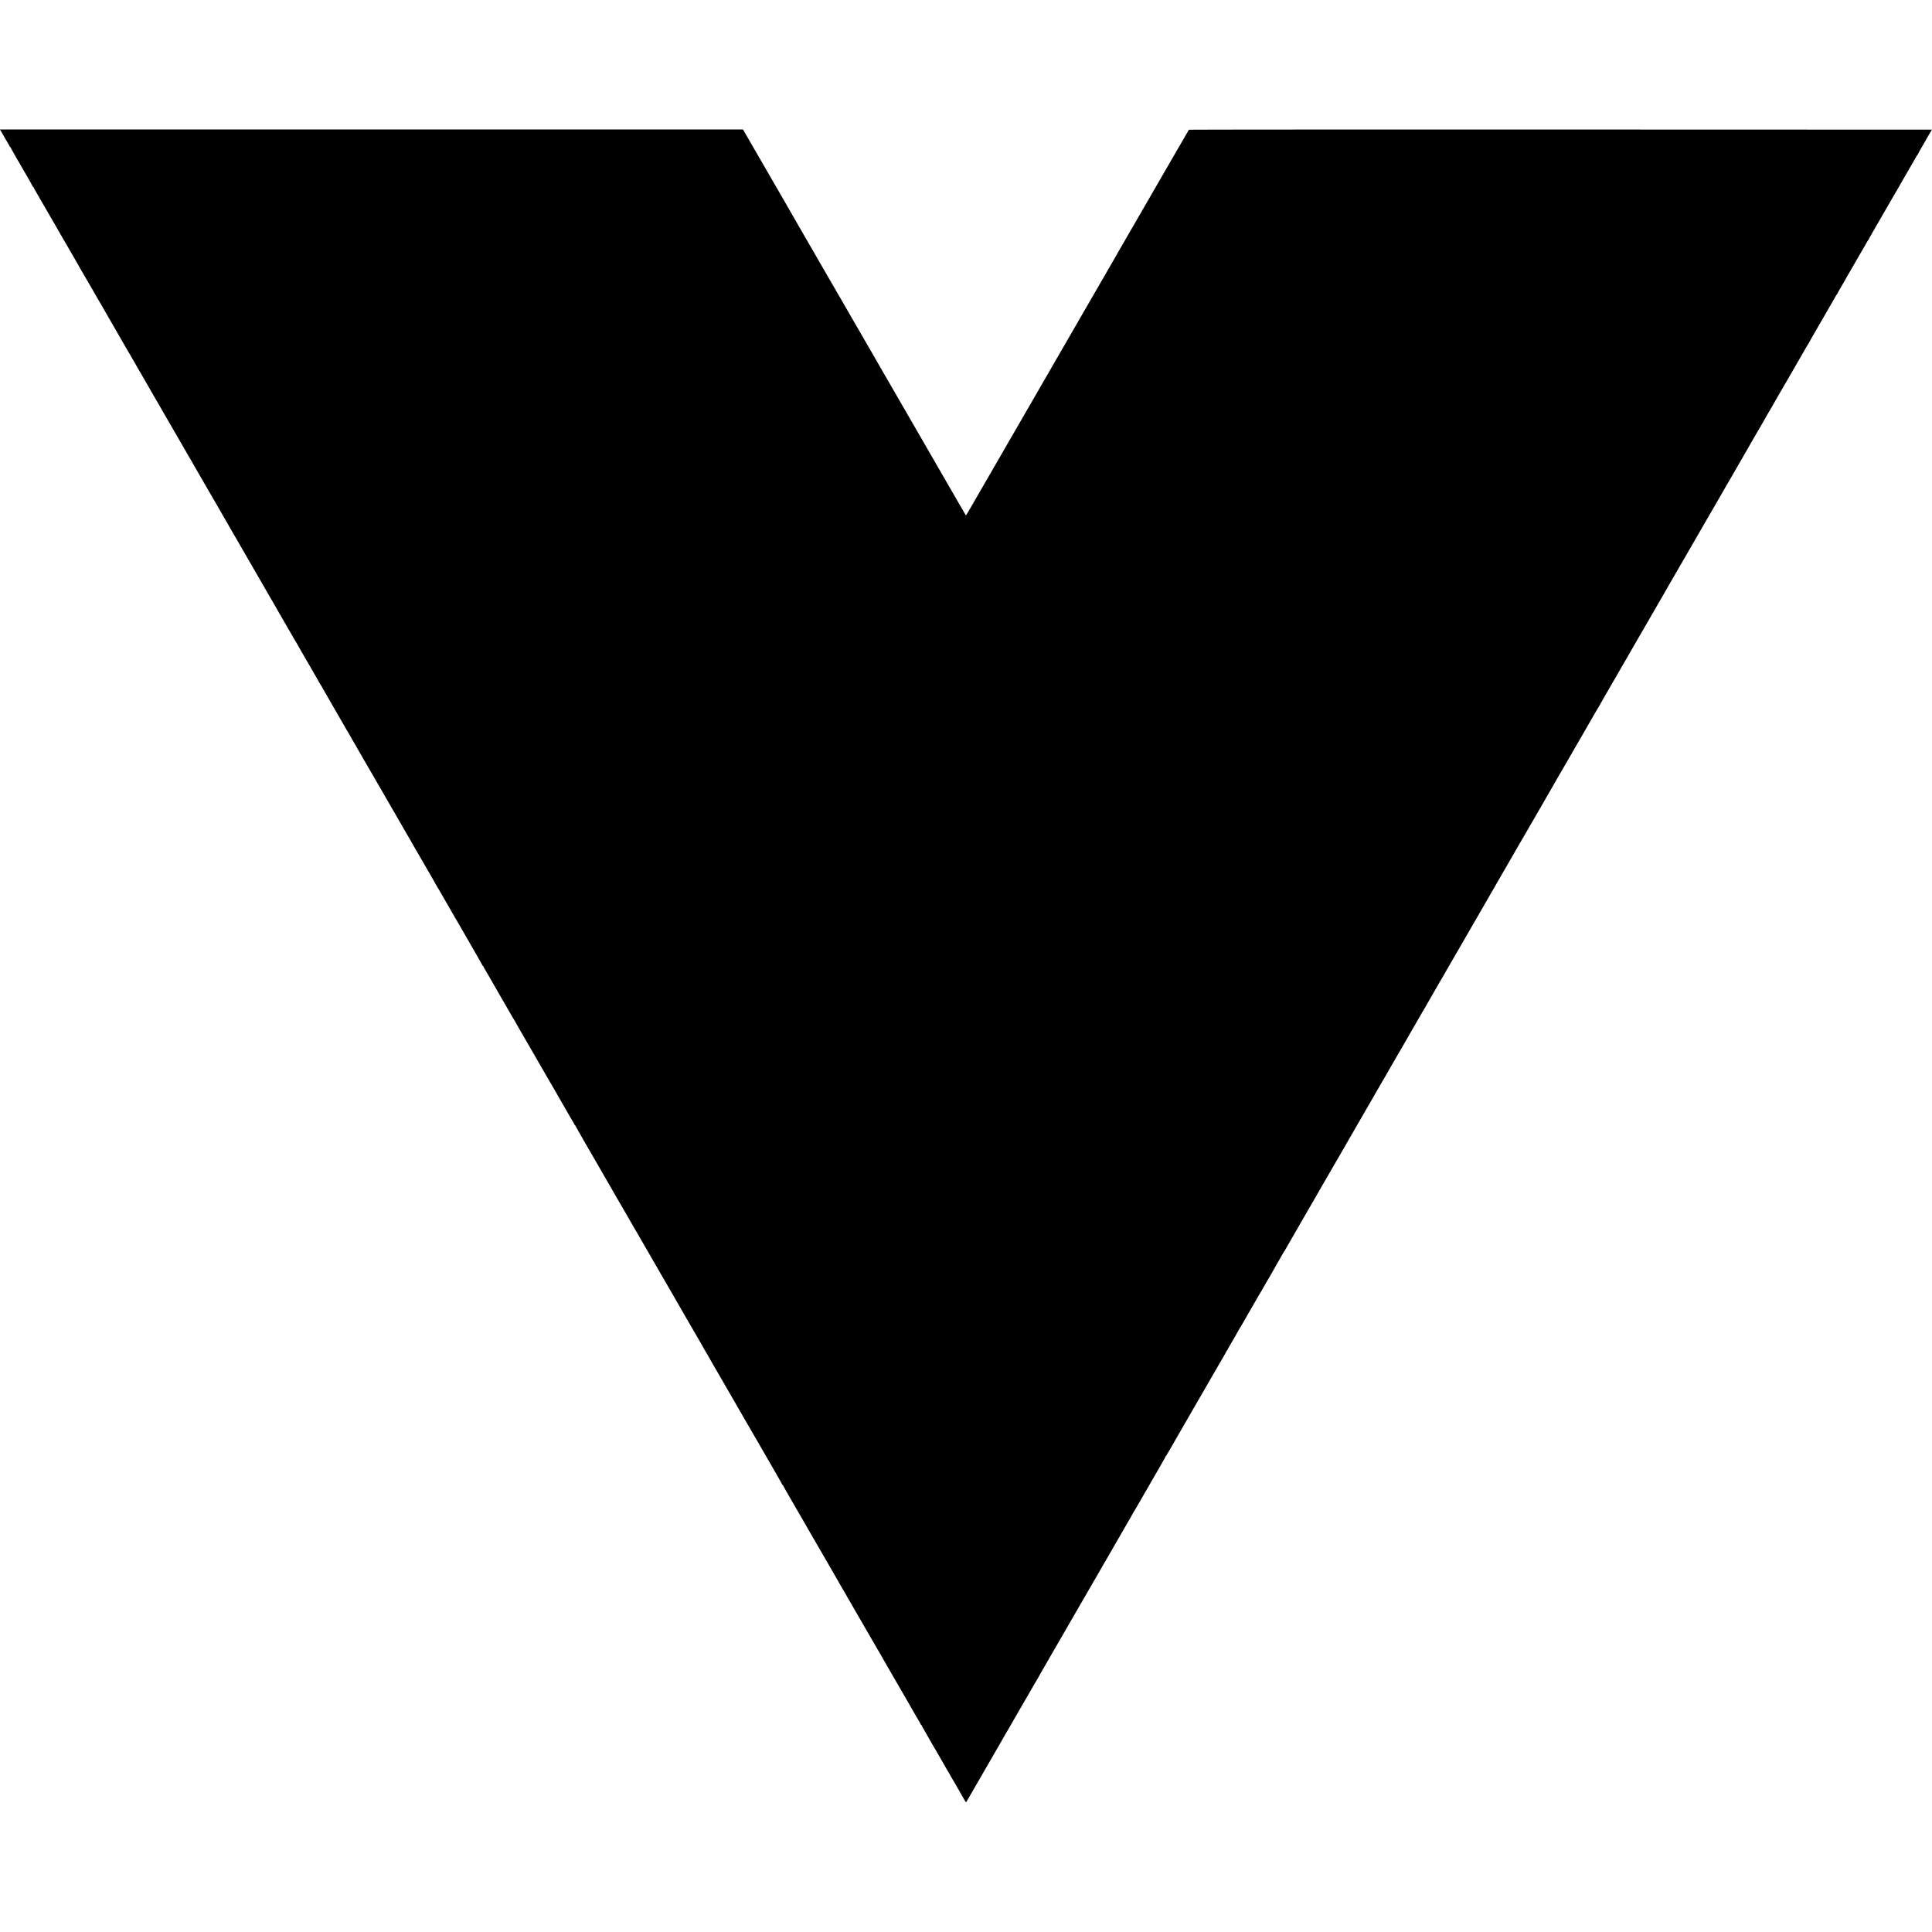
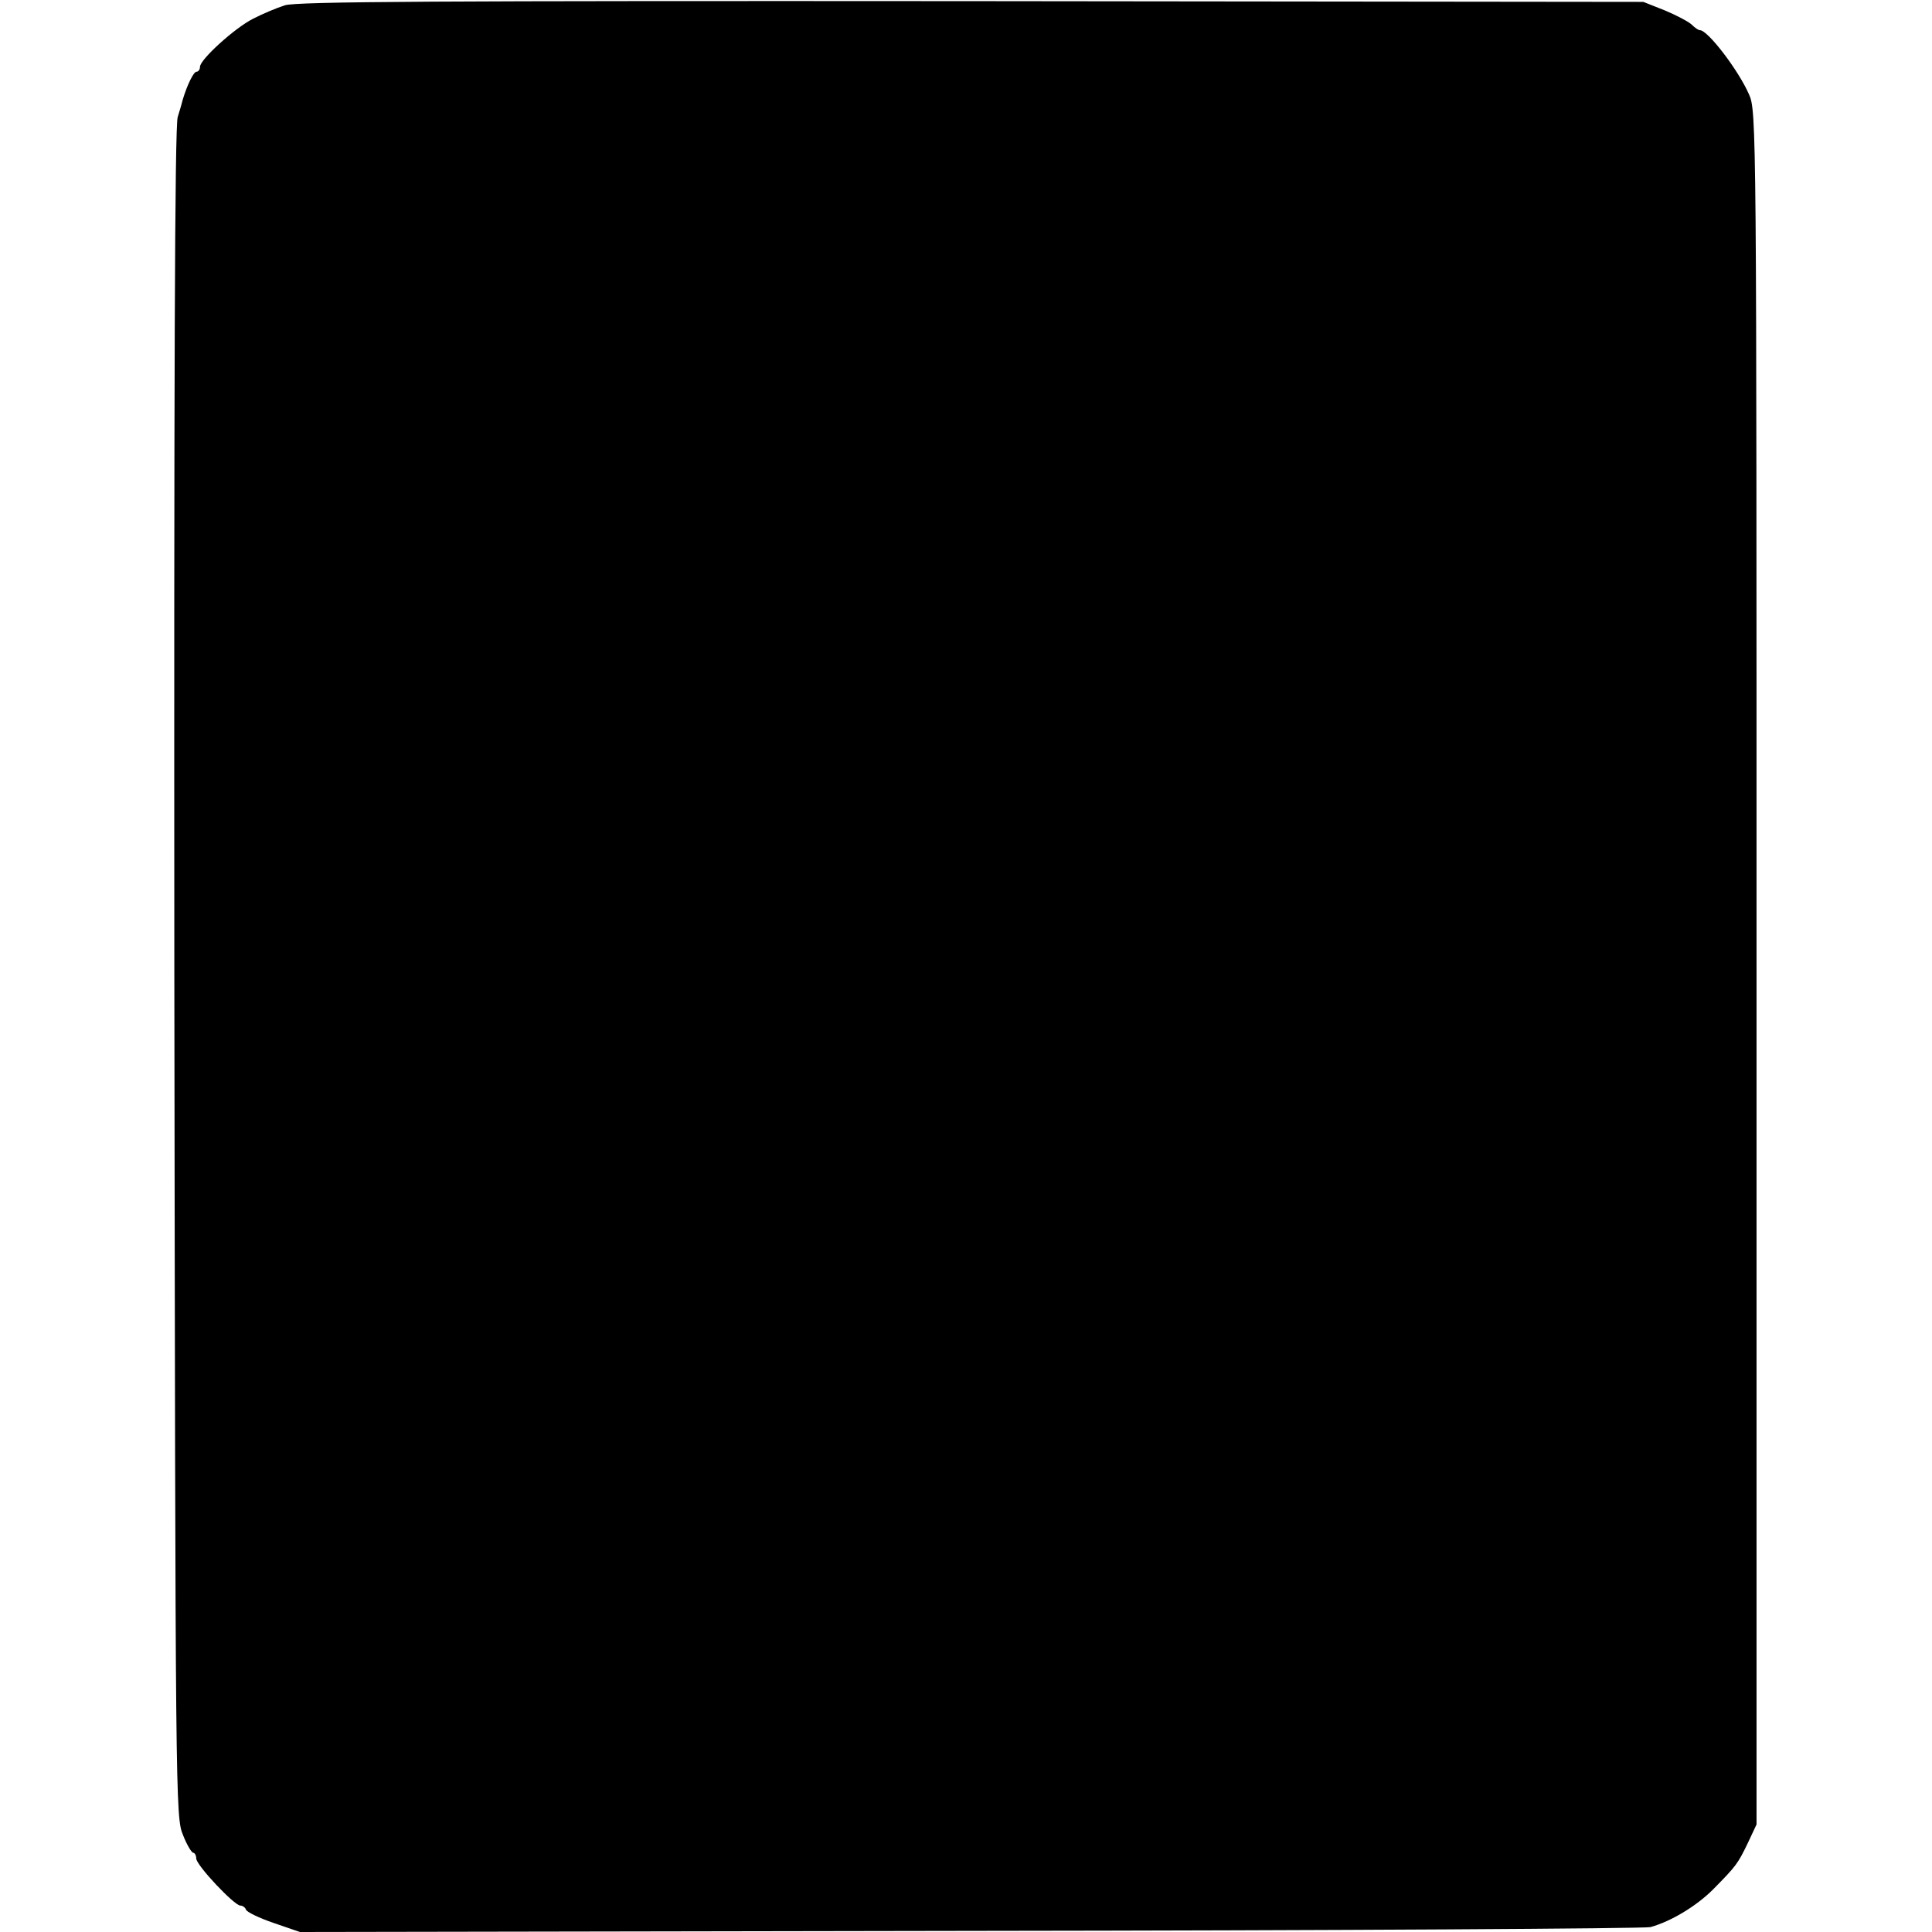
- <svg xmlns="http://www.w3.org/2000/svg" version="1.0" width="16pt" height="16pt" viewBox="0 0 16 16" preserveAspectRatio="xMidYMid meet">
-   <g transform="translate(0,16) scale(0.00032,-0.00032)" fill="#000000" stroke="none">
-     <path d="M18 46618 c45 -75 122 -207 122 -211 0 -2 25 -45 55 -95 30 -50 55 -96 55 -102 0 -5 5 -10 10 -10 6 0 10 -4 10 -9 0 -5 73 -135 161 -288 89 -153 173 -298 187 -323 14 -25 32 -57 41 -72 88 -149 187 -324 189 -335 2 -7 8 -13 13 -13 5 0 9 -4 9 -10 0 -5 46 -89 103 -187 175 -302 490 -846 507 -876 8 -16 20 -36 25 -45 28 -46 290 -498 339 -585 13 -23 74 -129 136 -236 61 -107 123 -215 137 -240 14 -25 29 -50 33 -56 5 -5 23 -37 40 -70 18 -33 38 -67 44 -75 11 -16 21 -33 63 -109 14 -25 29 -50 33 -56 4 -5 21 -35 38 -65 55 -100 261 -455 269 -465 4 -5 14 -21 20 -35 15 -29 41 -75 103 -180 24 -41 52 -88 60 -105 9 -16 57 -100 107 -185 112 -193 362 -626 380 -660 8 -14 23 -38 33 -55 11 -16 23 -37 27 -45 4 -8 26 -46 48 -85 23 -38 53 -90 67 -115 46 -81 64 -113 178 -310 62 -107 121 -210 132 -227 37 -67 56 -99 85 -148 16 -27 32 -57 36 -65 4 -8 15 -27 25 -42 9 -15 53 -89 96 -165 44 -76 177 -307 296 -513 120 -206 268 -463 330 -570 131 -227 117 -203 200 -348 36 -62 73 -125 82 -140 10 -15 21 -34 25 -42 4 -8 20 -37 36 -65 17 -27 38 -65 48 -82 49 -85 64 -111 87 -153 13 -25 28 -49 32 -55 4 -5 78 -134 165 -285 87 -151 166 -288 176 -305 10 -16 26 -43 35 -59 9 -17 125 -217 257 -445 132 -229 253 -441 270 -471 17 -30 45 -79 64 -108 18 -29 33 -54 33 -57 0 -2 20 -37 44 -77 24 -40 123 -212 221 -383 97 -170 190 -330 205 -355 16 -25 39 -65 53 -90 13 -25 81 -144 152 -265 70 -121 137 -238 150 -260 12 -22 37 -65 55 -95 18 -30 43 -73 55 -95 12 -22 48 -85 80 -140 77 -132 163 -280 190 -330 13 -22 71 -123 130 -225 59 -102 116 -199 126 -217 10 -17 29 -50 43 -72 15 -22 26 -43 26 -45 0 -2 27 -50 60 -106 33 -56 60 -103 60 -105 0 -2 55 -98 90 -155 8 -14 182 -316 239 -414 13 -22 45 -79 72 -124 27 -46 49 -86 49 -89 0 -2 14 -24 30 -48 16 -24 30 -46 30 -49 0 -5 74 -135 100 -176 5 -8 24 -42 43 -75 50 -88 58 -101 262 -455 104 -179 199 -345 213 -370 14 -25 28 -49 32 -55 4 -5 17 -26 28 -45 10 -19 62 -109 114 -200 114 -197 133 -230 170 -295 16 -27 33 -57 38 -65 17 -28 96 -165 103 -180 4 -8 16 -28 26 -45 10 -16 77 -131 148 -255 72 -124 181 -313 243 -420 62 -107 121 -209 131 -227 35 -62 323 -560 392 -678 38 -66 83 -145 100 -175 16 -30 33 -59 37 -65 4 -5 17 -27 29 -47 34 -61 56 -100 90 -156 17 -29 31 -55 31 -57 0 -2 17 -32 39 -67 21 -35 134 -229 251 -433 117 -203 235 -407 261 -451 27 -45 49 -85 49 -88 0 -4 8 -19 19 -34 15 -21 200 -341 309 -533 10 -19 33 -58 51 -87 17 -29 31 -54 31 -56 0 -2 25 -44 55 -94 30 -50 55 -95 55 -98 0 -4 6 -15 14 -23 7 -9 27 -41 43 -71 17 -30 170 -297 342 -594 171 -296 311 -542 311 -547 0 -5 5 -9 10 -9 6 0 10 -4 10 -10 0 -5 22 -47 49 -92 27 -46 58 -99 68 -118 24 -43 81 -140 93 -160 5 -8 66 -114 135 -235 69 -121 130 -227 135 -235 12 -21 259 -447 283 -490 10 -19 28 -47 38 -62 11 -14 19 -29 19 -32 0 -3 37 -69 83 -148 99 -170 305 -526 337 -583 13 -22 31 -53 41 -70 11 -16 22 -37 26 -45 7 -14 82 -146 103 -180 14 -24 181 -311 205 -355 13 -22 46 -80 75 -130 29 -49 64 -110 78 -135 14 -25 51 -88 82 -140 31 -52 59 -102 63 -110 4 -8 18 -33 31 -55 205 -353 284 -489 309 -535 17 -30 45 -78 62 -106 18 -28 36 -60 39 -72 4 -12 12 -22 17 -22 5 0 9 -4 9 -10 0 -5 109 -197 241 -427 133 -230 250 -431 259 -448 51 -90 222 -385 280 -485 37 -63 78 -135 92 -160 14 -25 67 -117 118 -205 51 -88 101 -175 111 -193 34 -58 55 -95 149 -257 51 -88 101 -173 110 -190 9 -16 76 -131 147 -255 72 -124 140 -241 151 -260 61 -108 281 -489 355 -615 38 -66 77 -133 87 -150 35 -63 91 -161 100 -175 14 -23 99 -169 128 -220 54 -97 135 -235 142 -245 4 -5 20 -32 35 -60 26 -48 238 -416 276 -480 10 -16 26 -46 37 -65 30 -53 382 -661 403 -695 10 -16 22 -37 26 -45 4 -8 26 -48 50 -88 24 -41 43 -75 43 -77 0 -2 22 -40 50 -85 27 -45 50 -84 50 -86 0 -3 38 -69 83 -147 84 -142 302 -520 340 -587 10 -19 34 -60 52 -90 18 -30 44 -75 57 -100 14 -25 45 -79 70 -120 25 -41 56 -96 70 -121 14 -25 77 -133 138 -240 62 -107 122 -210 132 -229 25 -43 310 -535 337 -581 11 -19 26 -45 34 -59 17 -32 238 -414 266 -460 11 -19 24 -41 28 -49 3 -7 75 -133 160 -278 84 -146 153 -269 153 -274 0 -5 5 -9 10 -9 6 0 10 -4 10 -10 0 -5 82 -150 181 -322 182 -314 201 -346 240 -415 12 -21 80 -139 152 -263 71 -124 141 -245 155 -270 14 -25 28 -49 32 -55 6 -8 145 -248 220 -380 37 -66 209 -362 229 -395 11 -19 24 -42 28 -49 4 -8 67 -118 140 -243 73 -125 133 -230 133 -233 0 -2 15 -28 33 -57 19 -29 47 -78 64 -108 17 -30 53 -93 79 -139 53 -90 82 -141 157 -272 82 -142 115 -199 381 -659 142 -245 268 -463 281 -485 12 -22 71 -125 132 -230 60 -104 172 -298 248 -430 76 -132 146 -253 156 -270 11 -16 22 -36 26 -44 3 -8 30 -54 60 -103 29 -49 53 -91 53 -93 0 -3 18 -34 40 -70 22 -36 40 -67 40 -69 0 -2 37 -66 81 -142 45 -77 98 -168 119 -204 20 -36 47 -81 58 -100 12 -19 27 -47 33 -62 6 -16 15 -28 20 -28 5 0 9 -4 9 -9 0 -6 63 -118 140 -251 77 -133 140 -243 140 -245 0 -2 18 -33 41 -70 22 -37 49 -83 60 -101 10 -19 29 -51 40 -71 25 -45 109 -189 126 -218 7 -11 17 -29 22 -40 6 -11 22 -38 35 -60 14 -22 37 -62 52 -90 14 -27 35 -62 45 -77 11 -14 19 -29 19 -32 0 -3 18 -35 40 -71 22 -36 40 -67 40 -69 0 -2 19 -35 42 -72 23 -38 55 -94 72 -124 26 -47 139 -244 171 -298 6 -9 21 -36 34 -60 28 -48 37 -51 51 -19 6 12 19 36 29 52 10 17 27 46 38 65 11 19 104 181 208 360 103 179 199 345 213 370 14 25 42 74 64 109 21 34 38 65 38 67 0 2 18 33 40 69 22 36 40 67 40 69 0 3 177 310 199 346 16 26 136 234 140 244 2 5 25 44 52 88 27 44 49 81 49 84 0 2 18 34 40 70 22 36 40 67 40 69 0 2 20 36 43 77 35 58 169 289 297 513 9 17 50 86 90 155 40 69 86 150 103 180 16 30 35 62 41 70 6 8 16 24 22 35 35 64 72 129 167 293 59 100 116 199 127 220 11 20 30 53 41 72 43 72 1070 1850 1121 1940 14 25 65 113 113 195 48 83 96 166 107 185 10 19 28 50 38 68 11 18 73 124 137 235 64 111 175 303 246 427 71 124 173 299 225 390 52 91 116 202 143 248 27 45 49 85 49 89 0 4 6 14 14 22 7 9 28 43 46 76 26 47 251 436 378 655 11 19 29 51 40 70 11 19 101 176 201 348 99 172 181 317 181 323 0 5 5 9 10 9 6 0 10 5 10 11 0 6 8 23 18 37 11 15 32 52 49 82 16 30 130 228 253 440 122 212 234 405 248 430 13 25 39 70 57 100 39 65 69 117 130 225 25 44 50 87 55 95 12 19 78 134 220 380 61 107 129 224 150 260 161 277 222 382 246 425 15 28 47 83 71 123 24 41 43 78 43 83 0 5 4 9 8 9 4 0 13 12 19 28 7 15 23 45 36 67 66 110 277 478 277 483 0 3 6 13 14 21 7 9 27 41 43 71 17 30 45 80 63 110 34 57 375 649 394 685 6 11 16 27 22 35 6 8 26 42 44 75 18 33 41 74 51 90 10 17 24 41 32 55 54 97 72 128 88 152 11 14 19 28 19 30 0 3 79 141 175 308 96 167 175 305 175 308 0 3 6 13 14 21 7 9 26 39 41 66 33 60 276 483 338 587 24 40 46 80 50 88 4 8 13 24 20 35 14 23 95 163 125 215 11 19 52 91 92 160 40 69 80 139 90 155 9 17 103 179 207 360 105 182 200 346 211 365 103 181 463 802 489 845 7 11 15 27 19 35 4 8 29 51 55 95 64 110 828 1433 848 1470 9 17 24 41 33 55 9 14 29 48 45 77 15 28 52 93 82 145 30 51 62 107 71 123 17 30 231 398 400 690 51 88 103 179 115 202 12 23 26 48 32 55 6 7 24 38 40 68 17 30 61 107 98 170 37 63 84 144 103 180 19 36 41 72 48 81 8 8 14 18 14 21 0 4 27 51 59 106 32 55 72 124 89 154 16 29 71 125 122 213 51 88 104 180 118 205 13 25 28 50 32 55 4 6 17 26 28 45 11 19 45 80 77 135 31 55 66 116 77 135 11 19 88 152 171 295 401 694 620 1072 650 1125 11 19 87 152 170 295 83 143 158 273 166 288 9 16 21 36 26 45 6 9 31 52 55 96 25 43 54 94 66 115 11 20 95 164 186 321 91 157 173 299 182 315 9 17 26 46 37 65 12 19 66 114 121 210 56 96 108 186 117 200 8 14 24 40 34 59 24 45 383 664 412 713 5 9 17 29 26 45 15 28 120 210 241 419 36 61 68 117 72 125 4 8 12 23 19 34 35 57 245 420 262 453 11 20 35 61 53 90 17 29 32 54 32 56 0 3 28 51 62 108 33 57 70 119 80 138 10 19 23 42 28 50 5 8 32 53 59 100 27 47 149 258 271 470 122 212 234 405 248 430 30 53 62 108 80 135 6 11 15 27 19 35 4 8 85 150 181 315 96 165 187 323 202 350 31 56 116 202 130 225 5 8 25 42 43 75 19 33 92 159 162 280 149 257 157 271 202 350 19 33 38 67 43 75 9 14 228 392 275 475 12 22 55 96 95 165 40 69 80 139 90 155 24 42 202 350 221 383 9 15 27 47 41 72 14 25 75 131 136 236 61 106 121 210 134 232 99 172 271 470 279 482 5 8 23 40 40 70 18 30 81 141 142 245 60 105 121 210 135 235 14 25 71 124 127 220 56 96 143 247 194 335 51 88 96 167 102 175 14 24 180 311 204 355 23 43 340 590 356 615 5 8 50 87 101 175 171 301 517 898 582 1008 25 43 46 81 46 83 0 2 12 23 27 47 14 23 40 67 56 97 16 30 35 62 42 70 7 8 15 22 18 30 4 8 20 38 37 65 16 28 33 57 37 65 6 12 111 196 143 250 5 8 55 95 112 193 57 98 113 195 126 215 12 20 27 46 32 57 6 11 14 27 20 35 5 8 76 130 156 270 80 140 165 287 187 325 23 39 52 90 66 115 13 25 30 52 37 61 8 8 14 18 14 21 0 4 41 77 92 165 50 87 175 302 276 478 101 176 208 360 236 408 28 49 67 117 86 152 19 35 41 70 48 77 6 6 12 15 12 19 0 7 124 224 167 291 12 21 23 40 23 42 0 2 21 40 46 83 26 43 55 92 64 109 54 95 327 568 354 614 19 30 45 75 59 100 71 128 82 145 89 148 4 2 8 8 8 13 0 5 42 82 94 172 311 538 496 858 518 897 14 25 40 70 58 100 18 30 42 71 53 90 10 19 79 139 152 265 73 127 142 246 153 265 10 19 43 76 72 125 29 50 63 108 75 130 65 116 80 140 87 143 4 2 8 8 8 12 0 8 114 212 140 250 6 8 14 24 20 35 5 11 54 97 108 190 l100 170 -9611 3 c-5286 1 -9614 -1 -9618 -5 -5 -6 -419 -719 -619 -1068 -89 -155 -267 -463 -323 -560 -38 -66 -81 -140 -95 -165 -31 -56 -263 -457 -526 -910 -110 -190 -224 -388 -254 -440 -29 -52 -61 -109 -71 -125 -23 -39 -243 -420 -268 -465 -11 -19 -204 -352 -428 -740 -224 -388 -477 -826 -563 -975 -85 -148 -185 -322 -222 -385 -37 -63 -120 -207 -185 -320 -65 -113 -177 -306 -248 -430 -72 -124 -172 -297 -222 -385 -51 -88 -142 -245 -202 -350 -131 -226 -247 -427 -408 -705 -65 -113 -249 -432 -410 -710 -160 -278 -388 -673 -506 -877 -118 -205 -216 -373 -219 -373 -3 0 -52 82 -109 183 -58 100 -144 250 -192 332 -95 164 -402 696 -647 1120 -85 149 -228 396 -317 550 -212 365 -982 1700 -1008 1745 -10 19 -43 76 -72 125 -29 50 -64 110 -77 135 -14 25 -63 110 -110 190 -47 80 -96 165 -110 190 -14 25 -99 171 -188 325 -89 154 -174 300 -188 325 -13 25 -64 113 -112 195 -48 83 -140 242 -205 355 -65 113 -183 317 -263 454 -79 137 -152 264 -163 282 -50 89 -335 583 -354 614 -12 19 -34 58 -50 85 -15 28 -129 226 -253 440 -124 215 -235 408 -247 430 -12 22 -69 121 -127 220 -58 99 -226 389 -373 645 -148 256 -324 561 -392 678 -67 117 -134 232 -147 255 -13 23 -33 59 -46 80 l-22 37 -9615 0 -9615 0 20 -32z" />
+ <svg xmlns="http://www.w3.org/2000/svg" version="1.0" width="512pt" height="512pt" viewBox="0 0 512 512" preserveAspectRatio="xMidYMid meet">
+   <g transform="translate(0,512) scale(0.1,-0.1)" fill="#000000" stroke="none">
+     <path d="M755 5106 c-22 -7 -60 -23 -85 -36 -49 -25 -140 -108 -140 -127 0 -7 -4 -13 -9 -13 -8 0 -25 -35 -37 -75 -1 -5 -7 -26 -13 -45 -8 -24 -10 -708 -9 -2270 3 -2196 3 -2236 23 -2283 10 -26 23 -47 27 -47 4 0 8 -7 8 -15 0 -18 101 -125 117 -125 6 0 13 -5 15 -11 2 -6 35 -22 73 -35 l70 -24 1775 3 c976 1 1788 6 1804 10 54 15 121 55 166 100 61 62 65 67 92 123 l23 49 0 2270 c0 2234 0 2271 -20 2315 -28 64 -109 170 -130 170 -4 0 -13 6 -21 14 -8 8 -40 25 -71 38 l-58 23 -1780 2 c-1415 1 -1788 -1 -1820 -11z" />
  </g>
</svg>
